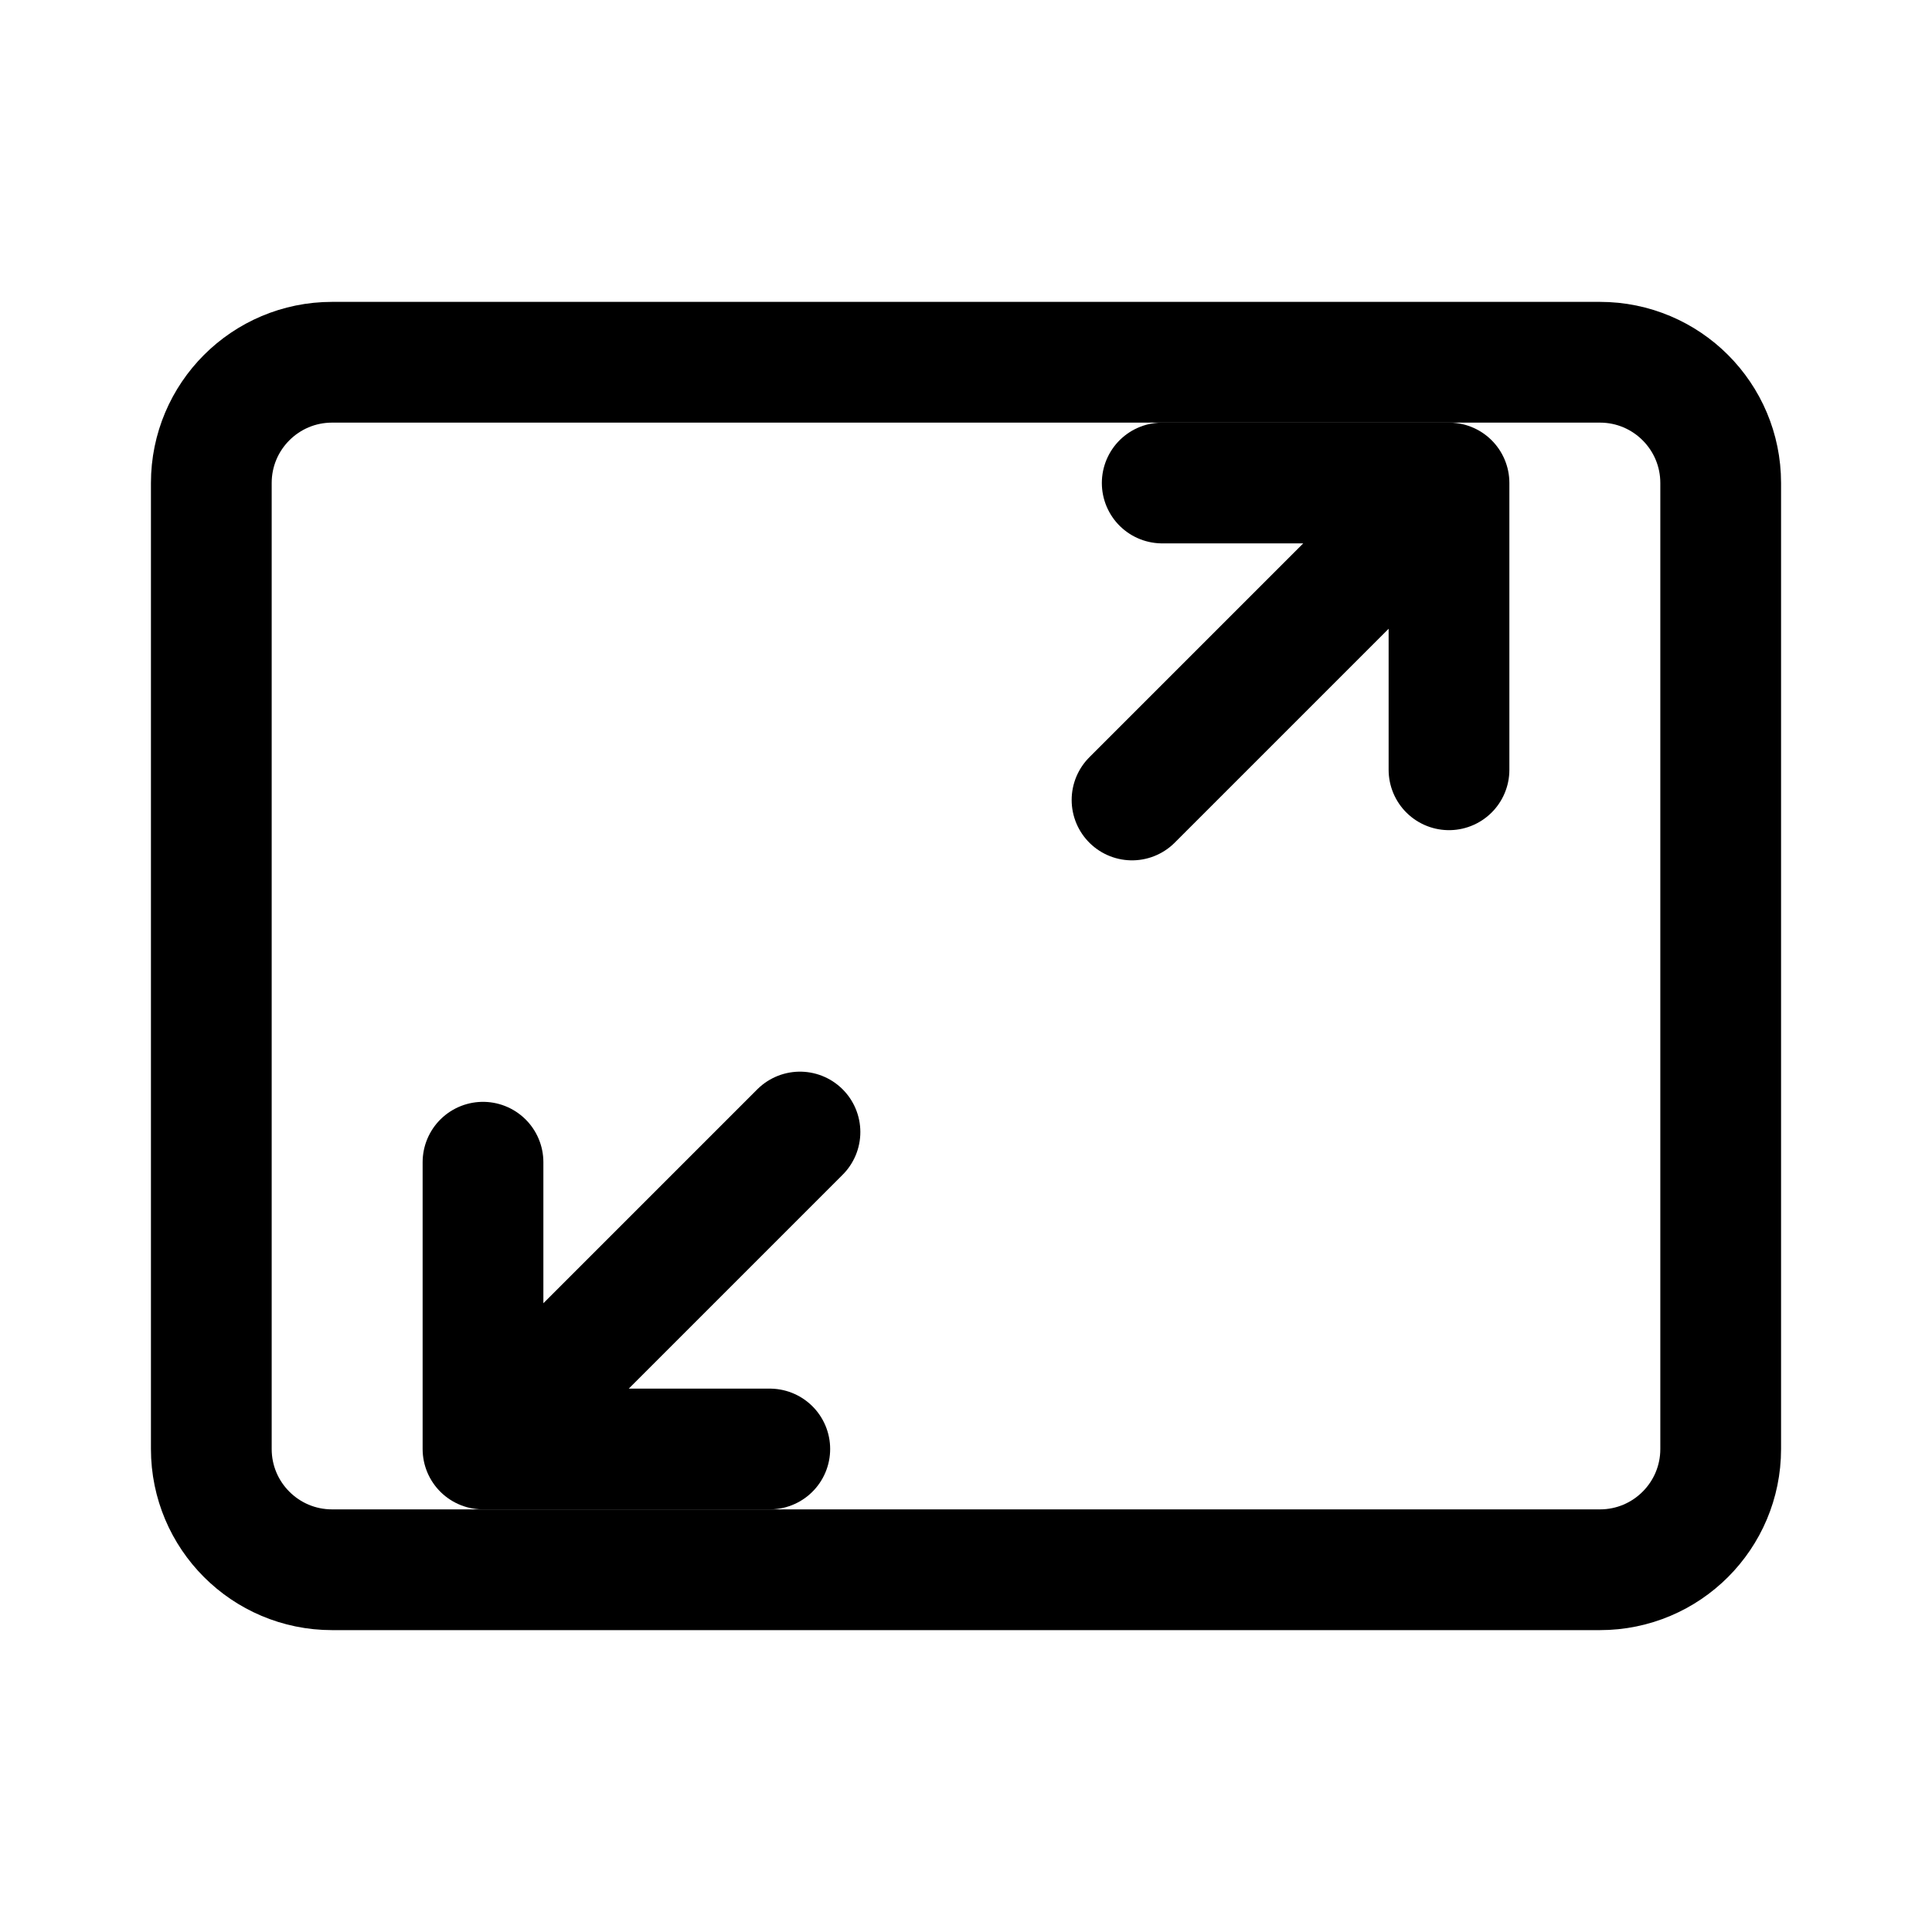
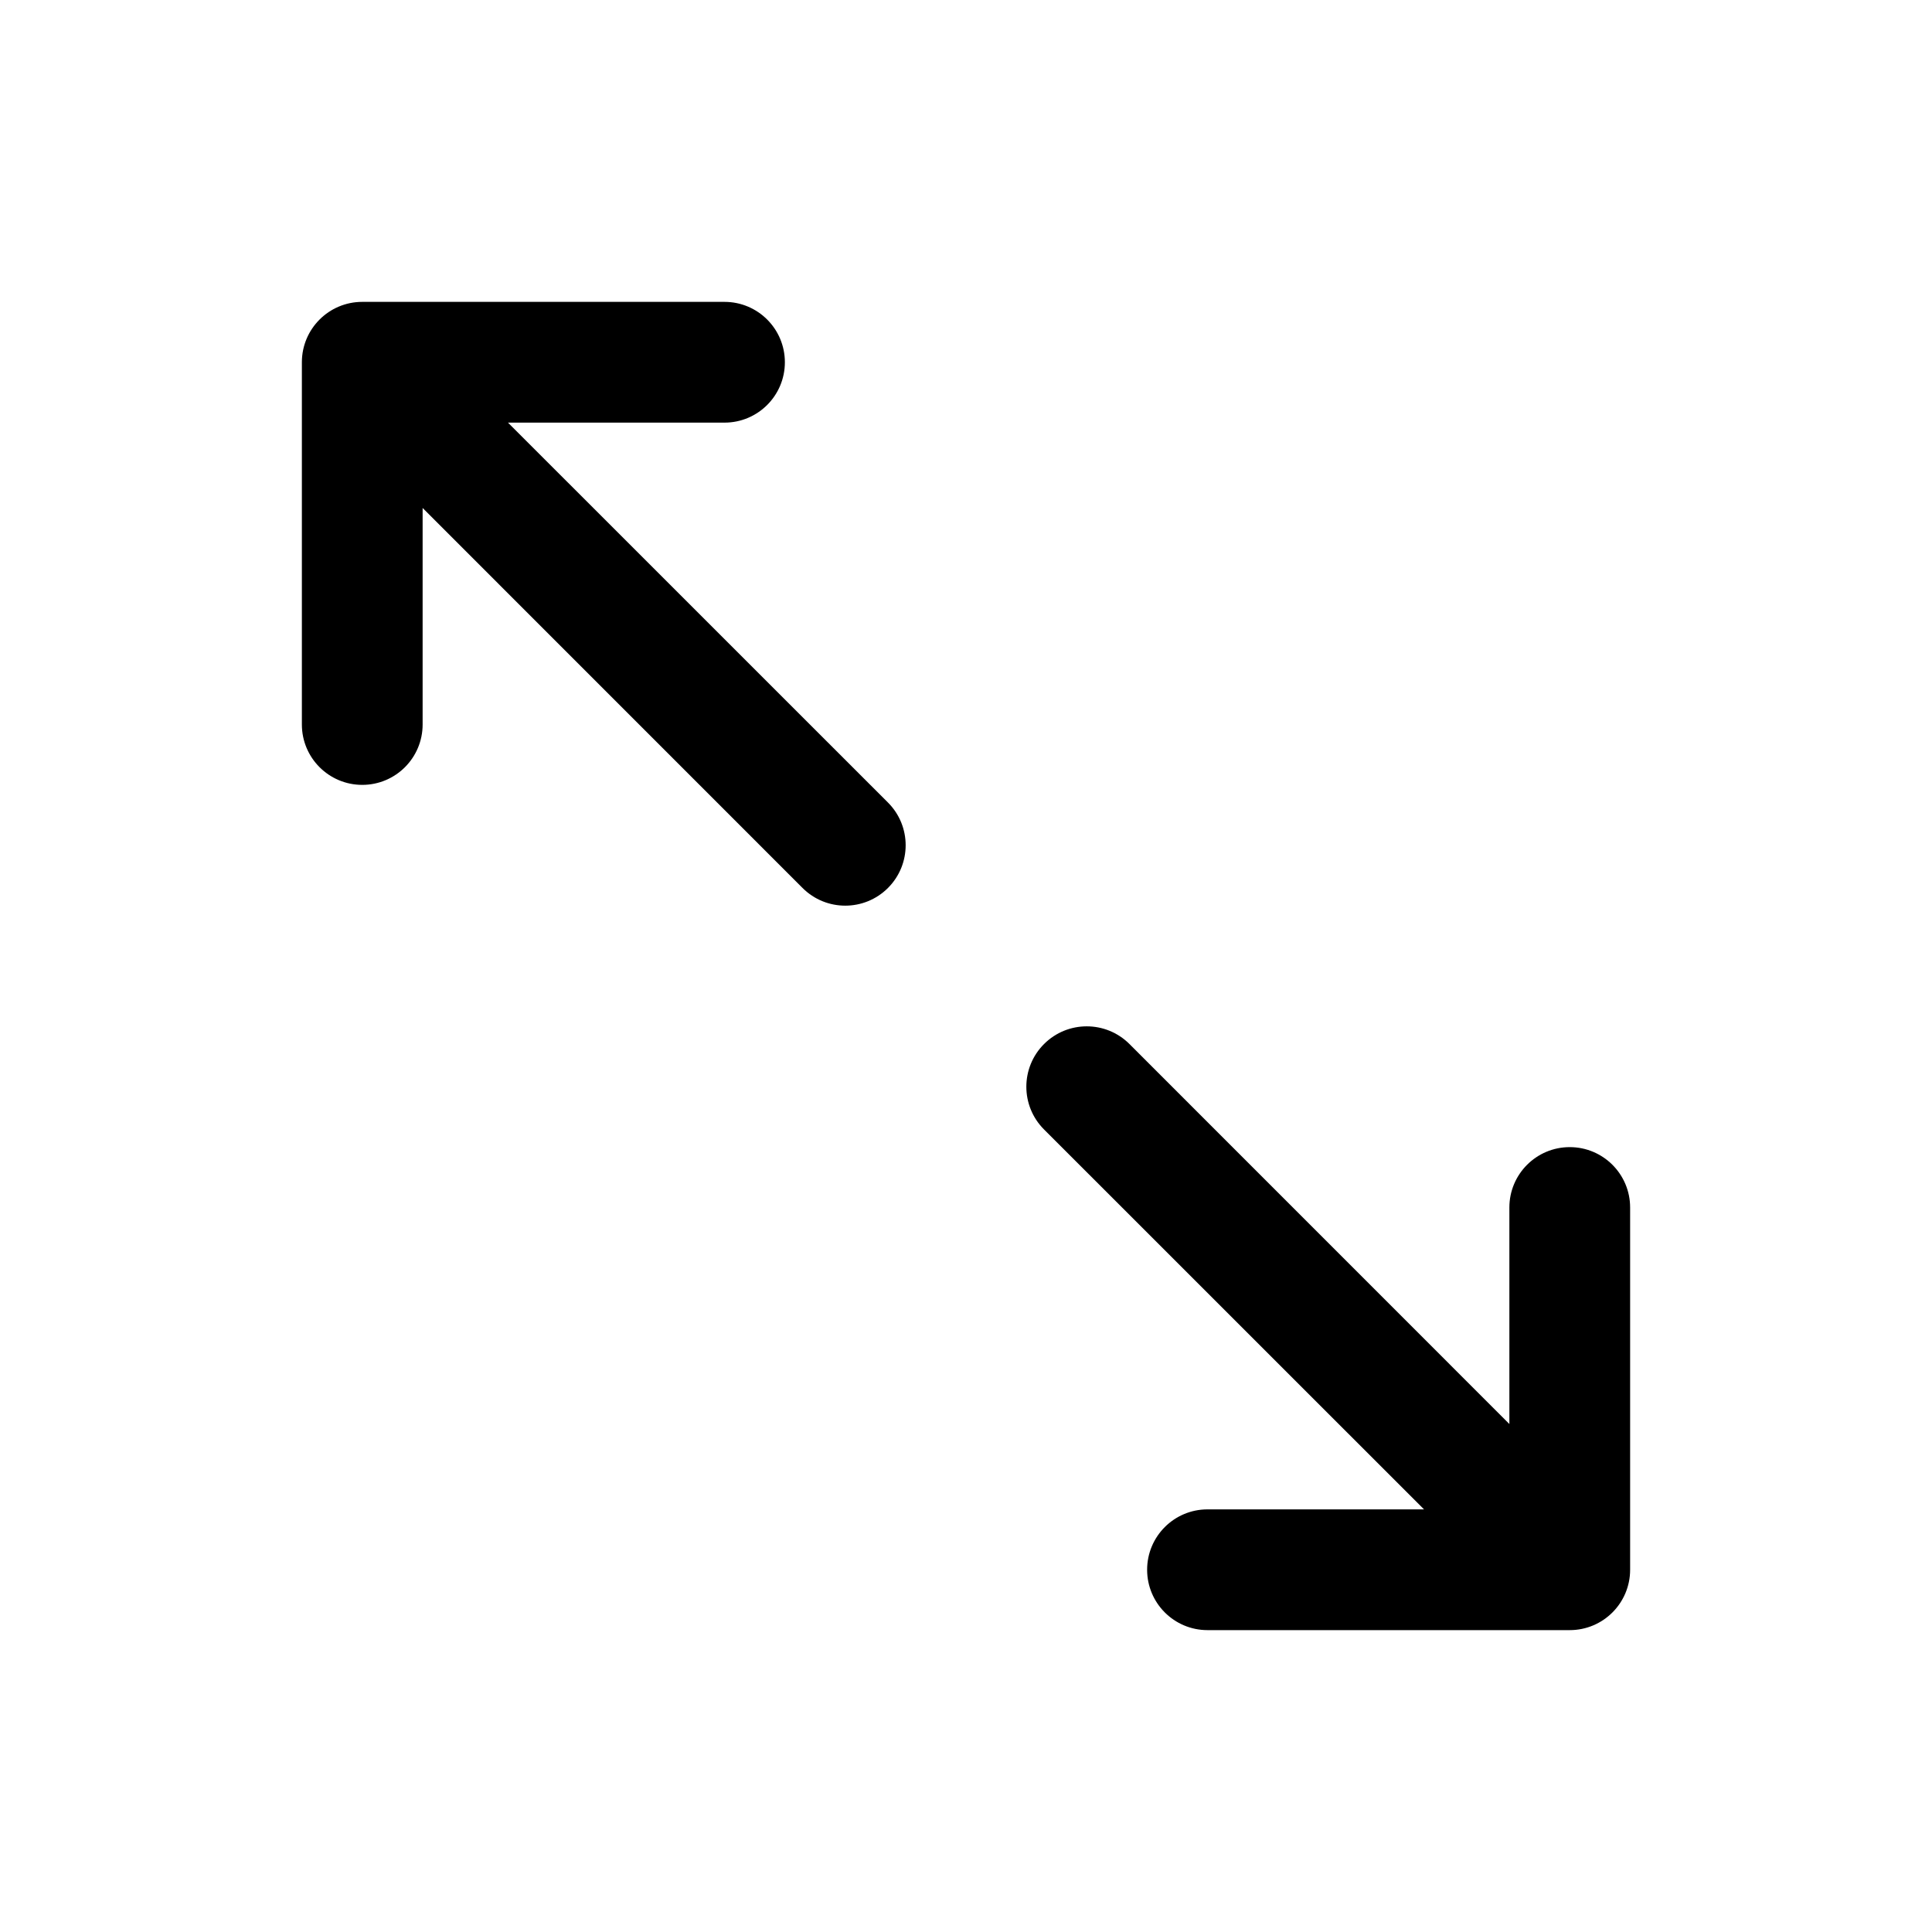
- <svg xmlns="http://www.w3.org/2000/svg" viewBox="0 0 256 256" fill="none" stroke="#000" stroke-width="16" stroke-linecap="round" stroke-linejoin="round">
-   <rect x="28" y="48" width="200" height="160" rx="16" />
-   <path d="M150 106l40-40M154 64h38v38M106 150l-40 40M102 192H64v-38" />
+ <svg xmlns="http://www.w3.org/2000/svg" viewBox="0 0 256 256" fill="#000" stroke="#000" stroke-width="0">
+   <path transform="matrix(-1 0 0 1 256 0)" d="M216,48V96a8,8,0,0,1-16,0V67.31l-50.34,50.35a8,8,0,0,1-11.32-11.32L188.69,56H160a8,8,0,0,1,0-16h48A8,8,0,0,1,216,48ZM106.34,138.34,56,188.69V160a8,8,0,0,0-16,0v48a8,8,0,0,0,8,8H96a8,8,0,0,0,0-16H67.31l50.35-50.34a8,8,0,0,0-11.32-11.32Z" />
</svg>
